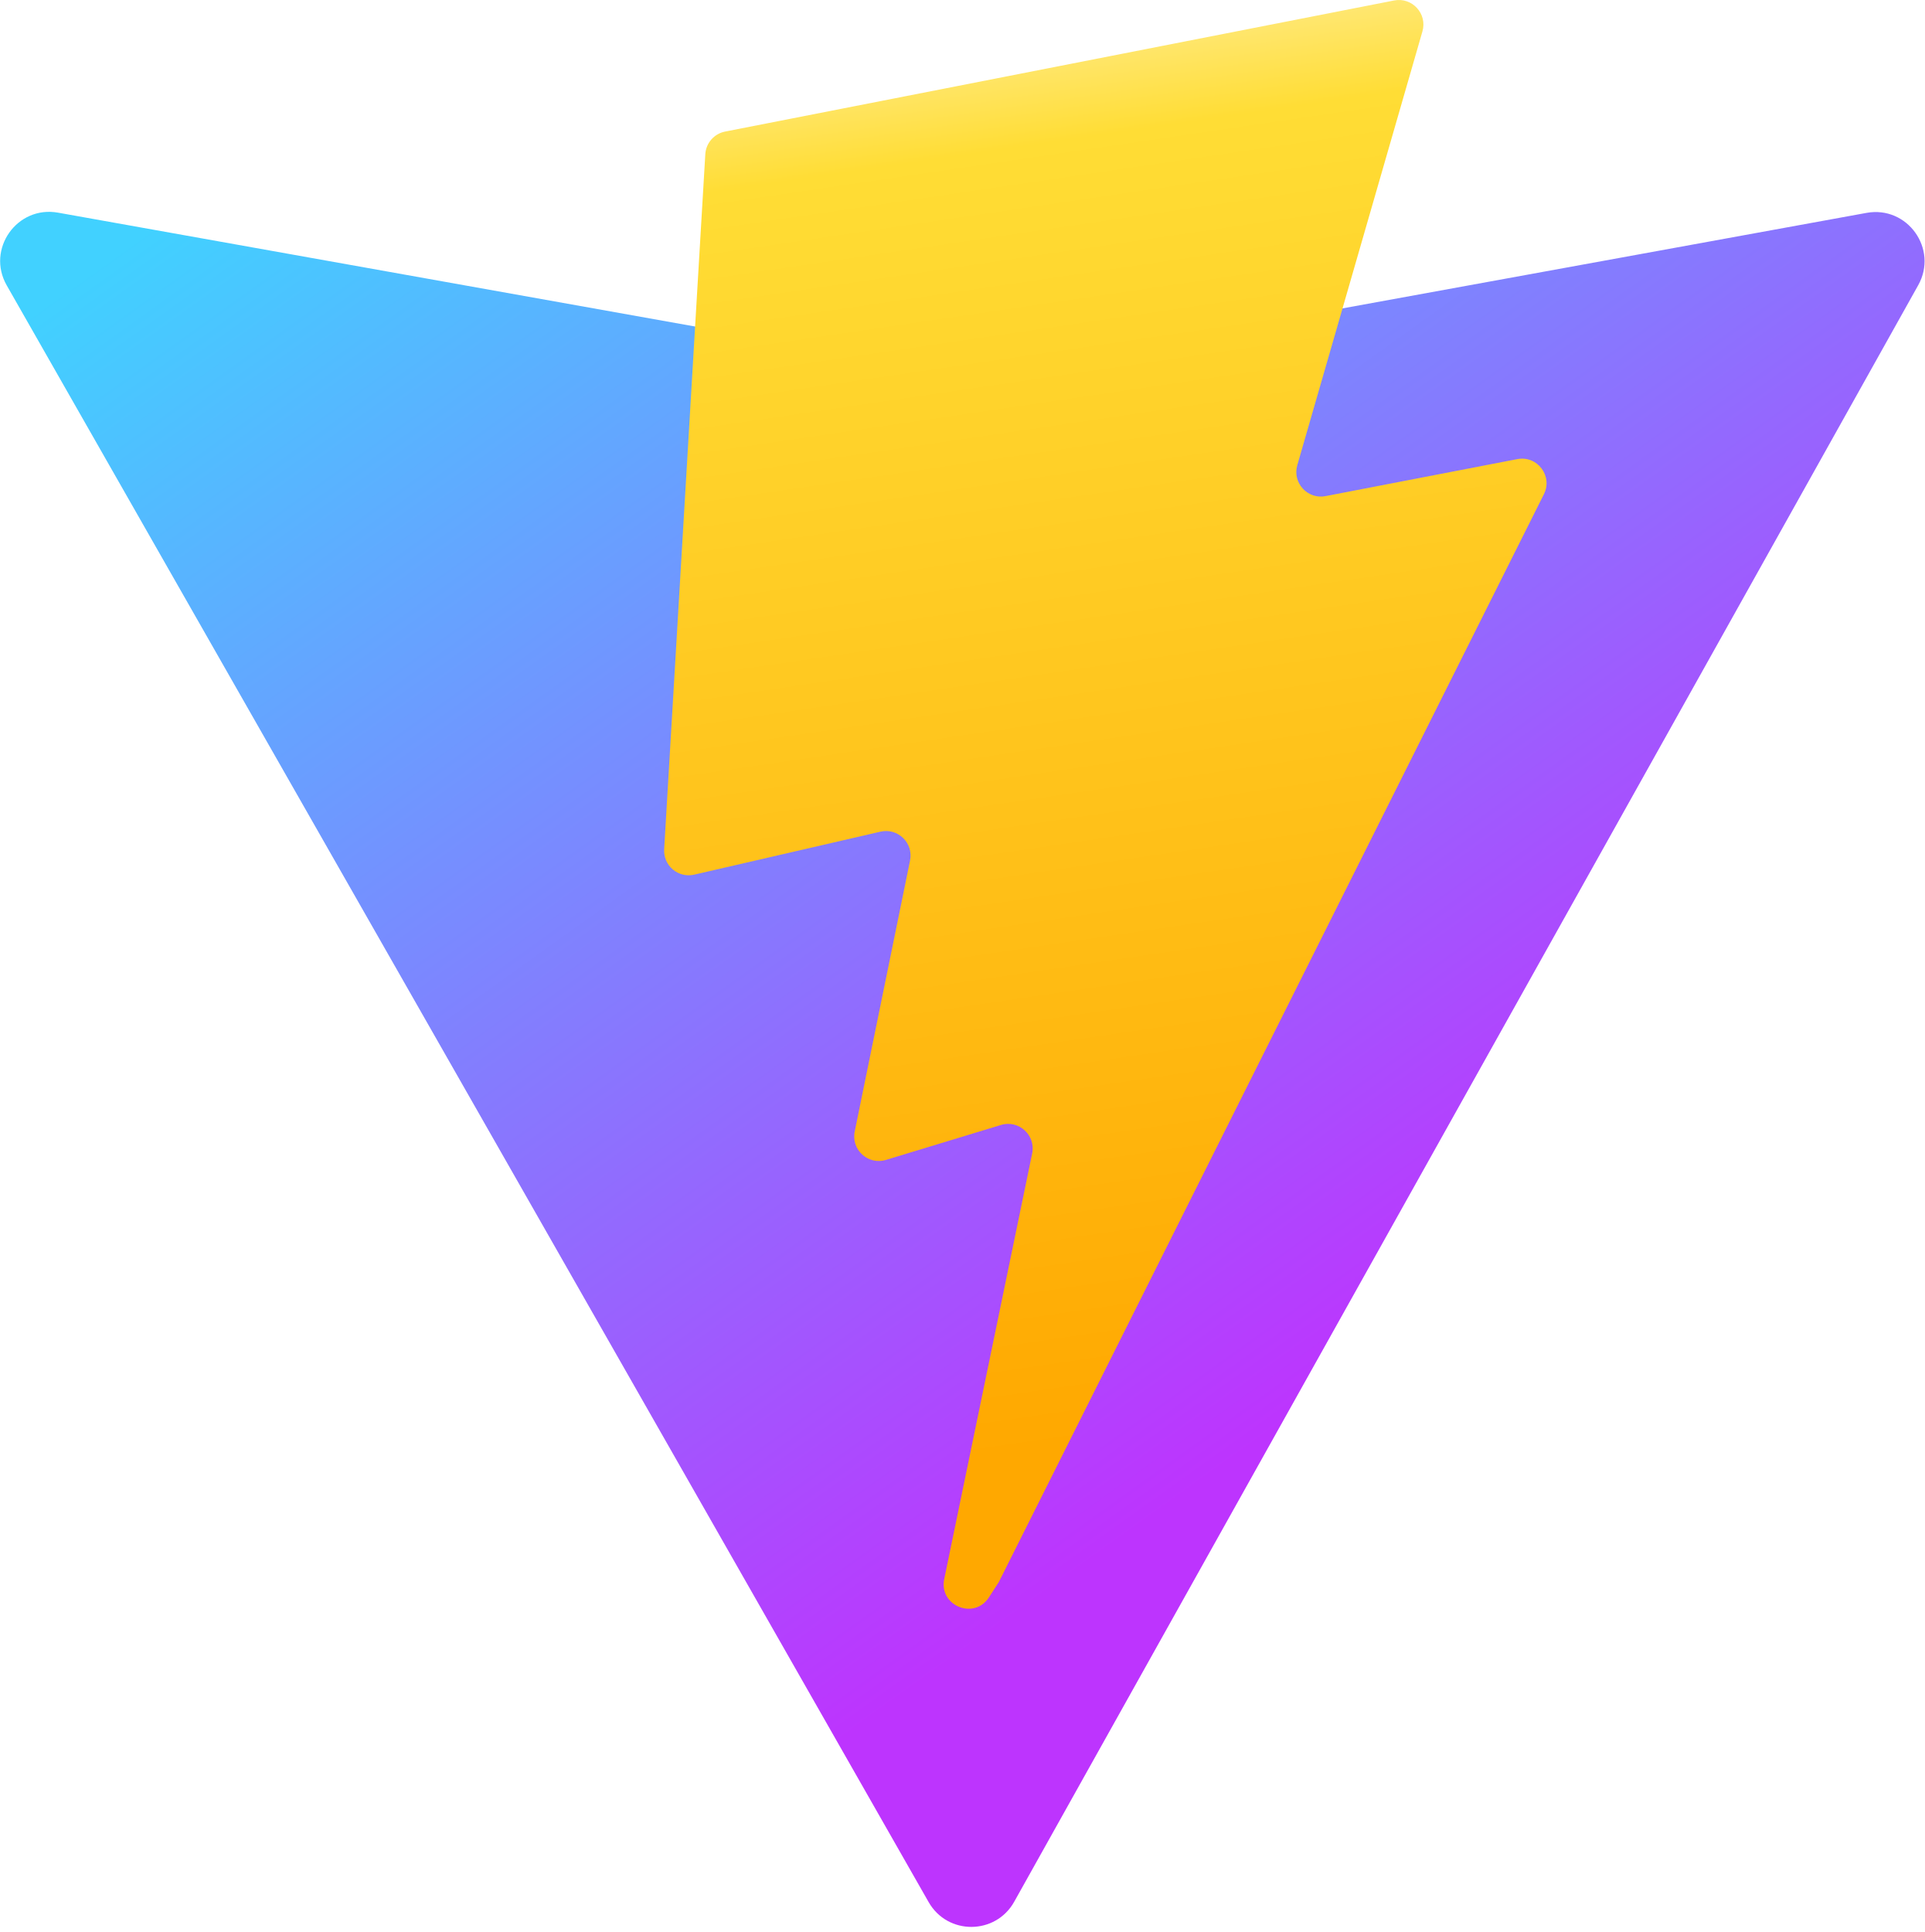
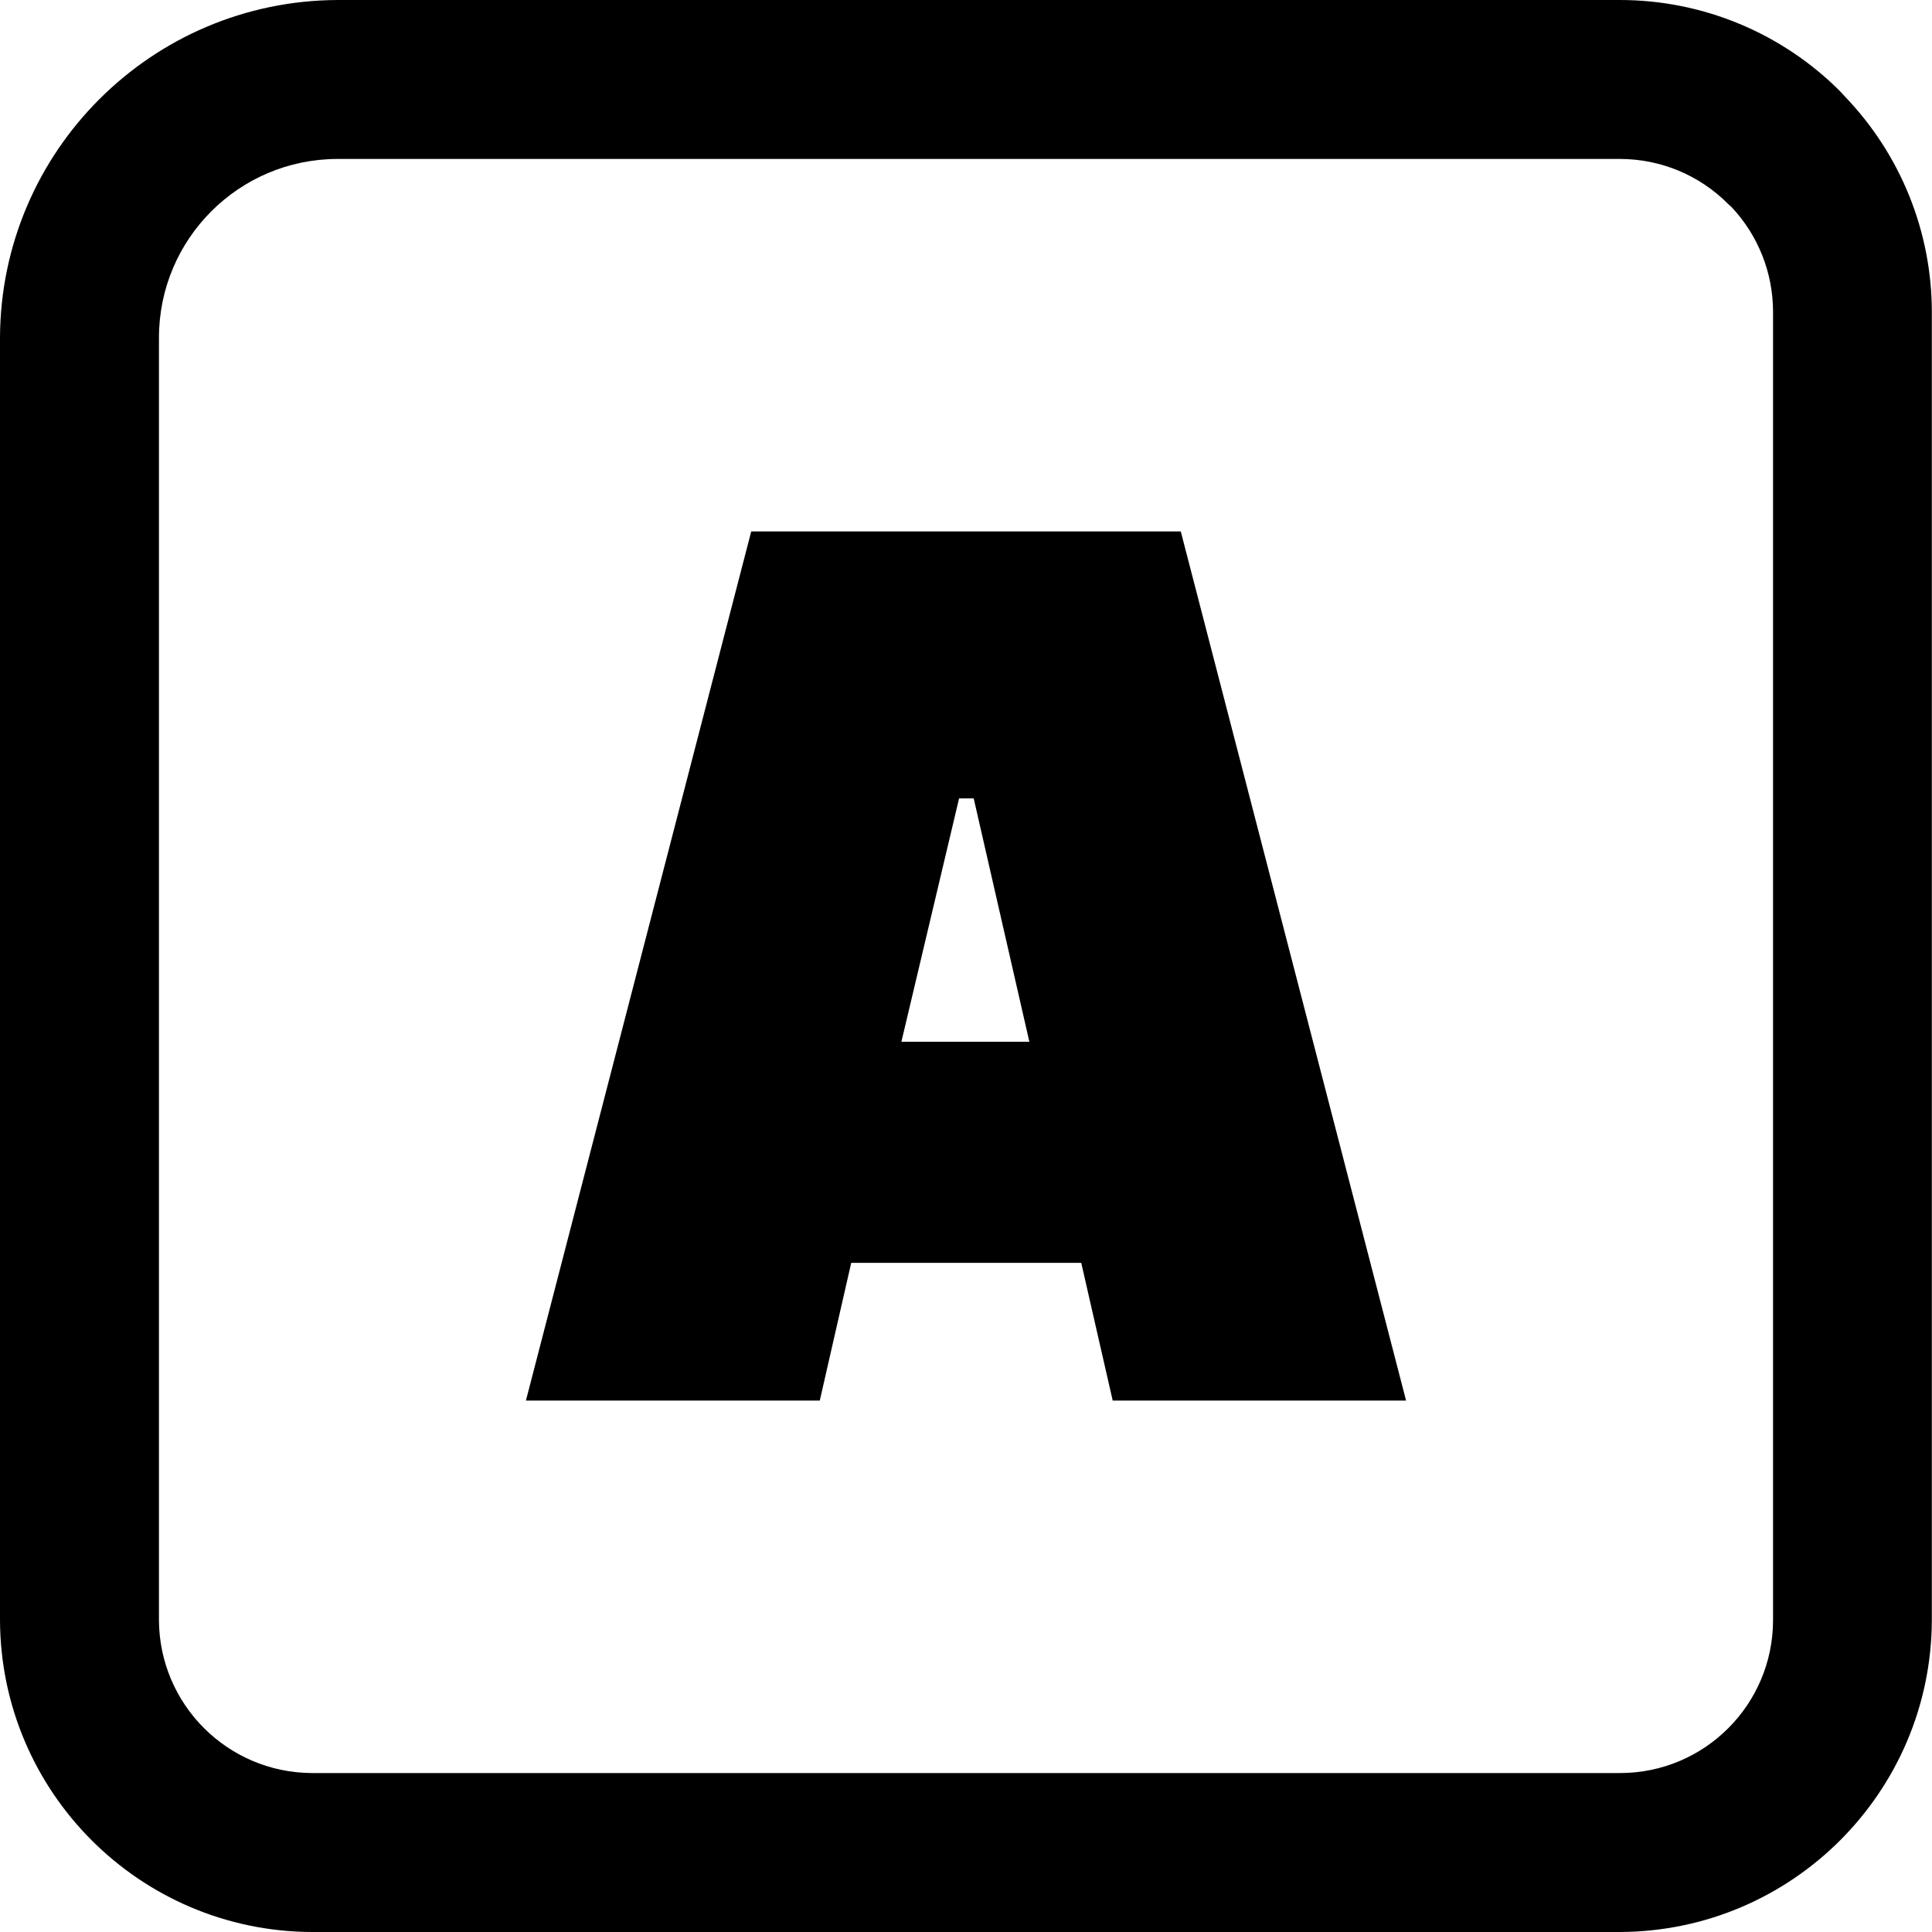
- <svg xmlns="http://www.w3.org/2000/svg" aria-hidden="true" role="img" class="iconify iconify--logos" width="31.88" height="32" preserveAspectRatio="xMidYMid meet" viewBox="0 0 256 257">
-   <defs>
-     <linearGradient id="IconifyId1813088fe1fbc01fb466" x1="-.828%" x2="57.636%" y1="7.652%" y2="78.411%">
-       <stop offset="0%" stop-color="#41D1FF" />
-       <stop offset="100%" stop-color="#BD34FE" />
-     </linearGradient>
-     <linearGradient id="IconifyId1813088fe1fbc01fb467" x1="43.376%" x2="50.316%" y1="2.242%" y2="89.03%">
-       <stop offset="0%" stop-color="#FFEA83" />
-       <stop offset="8.333%" stop-color="#FFDD35" />
-       <stop offset="100%" stop-color="#FFA800" />
-     </linearGradient>
-   </defs>
-   <path fill="url(#IconifyId1813088fe1fbc01fb466)" d="M255.153 37.938L134.897 252.976c-2.483 4.44-8.862 4.466-11.382.048L.875 37.958c-2.746-4.814 1.371-10.646 6.827-9.67l120.385 21.517a6.537 6.537 0 0 0 2.322-.004l117.867-21.483c5.438-.991 9.574 4.796 6.877 9.62Z" />
-   <path fill="url(#IconifyId1813088fe1fbc01fb467)" d="M185.432.063L96.44 17.501a3.268 3.268 0 0 0-2.634 3.014l-5.474 92.456a3.268 3.268 0 0 0 3.997 3.378l24.777-5.718c2.318-.535 4.413 1.507 3.936 3.838l-7.361 36.047c-.495 2.426 1.782 4.5 4.151 3.78l15.304-4.649c2.372-.72 4.652 1.36 4.15 3.788l-11.698 56.621c-.732 3.542 3.979 5.473 5.943 2.437l1.313-2.028l72.516-144.72c1.215-2.423-.88-5.186-3.54-4.672l-25.505 4.922c-2.396.462-4.435-1.77-3.759-4.114l16.646-57.705c.677-2.35-1.37-4.583-3.769-4.113Z" />
+ <svg xmlns="http://www.w3.org/2000/svg" id="Layer_1" data-name="Layer 1" viewBox="0 0 122.88 122.88">
+   <path d="M21.47,0h81.58a19.79,19.79,0,0,1,14,5.82l.32.35a19.79,19.79,0,0,1,5.5,13.66v83.22a19.91,19.91,0,0,1-19.83,19.83H19.83A19.91,19.91,0,0,1,0,103.05V21.47A21.56,21.56,0,0,1,21.47,0ZM52.11,89.08H33.45L47.78,33.8H75.1L89.43,89.08H70.77l-2-8.76H54.14l-2,8.76ZM61,50.78,57.33,66.26h8.14L61.93,50.78Zm42.1-40.67H21.47A11.37,11.37,0,0,0,10.11,21.47v81.58a9.77,9.77,0,0,0,9.72,9.72h83.22a9.73,9.73,0,0,0,9.72-9.72V19.83a9.73,9.73,0,0,0-2.62-6.64l-.24-.22a9.69,9.69,0,0,0-6.86-2.86Z" />
</svg>
